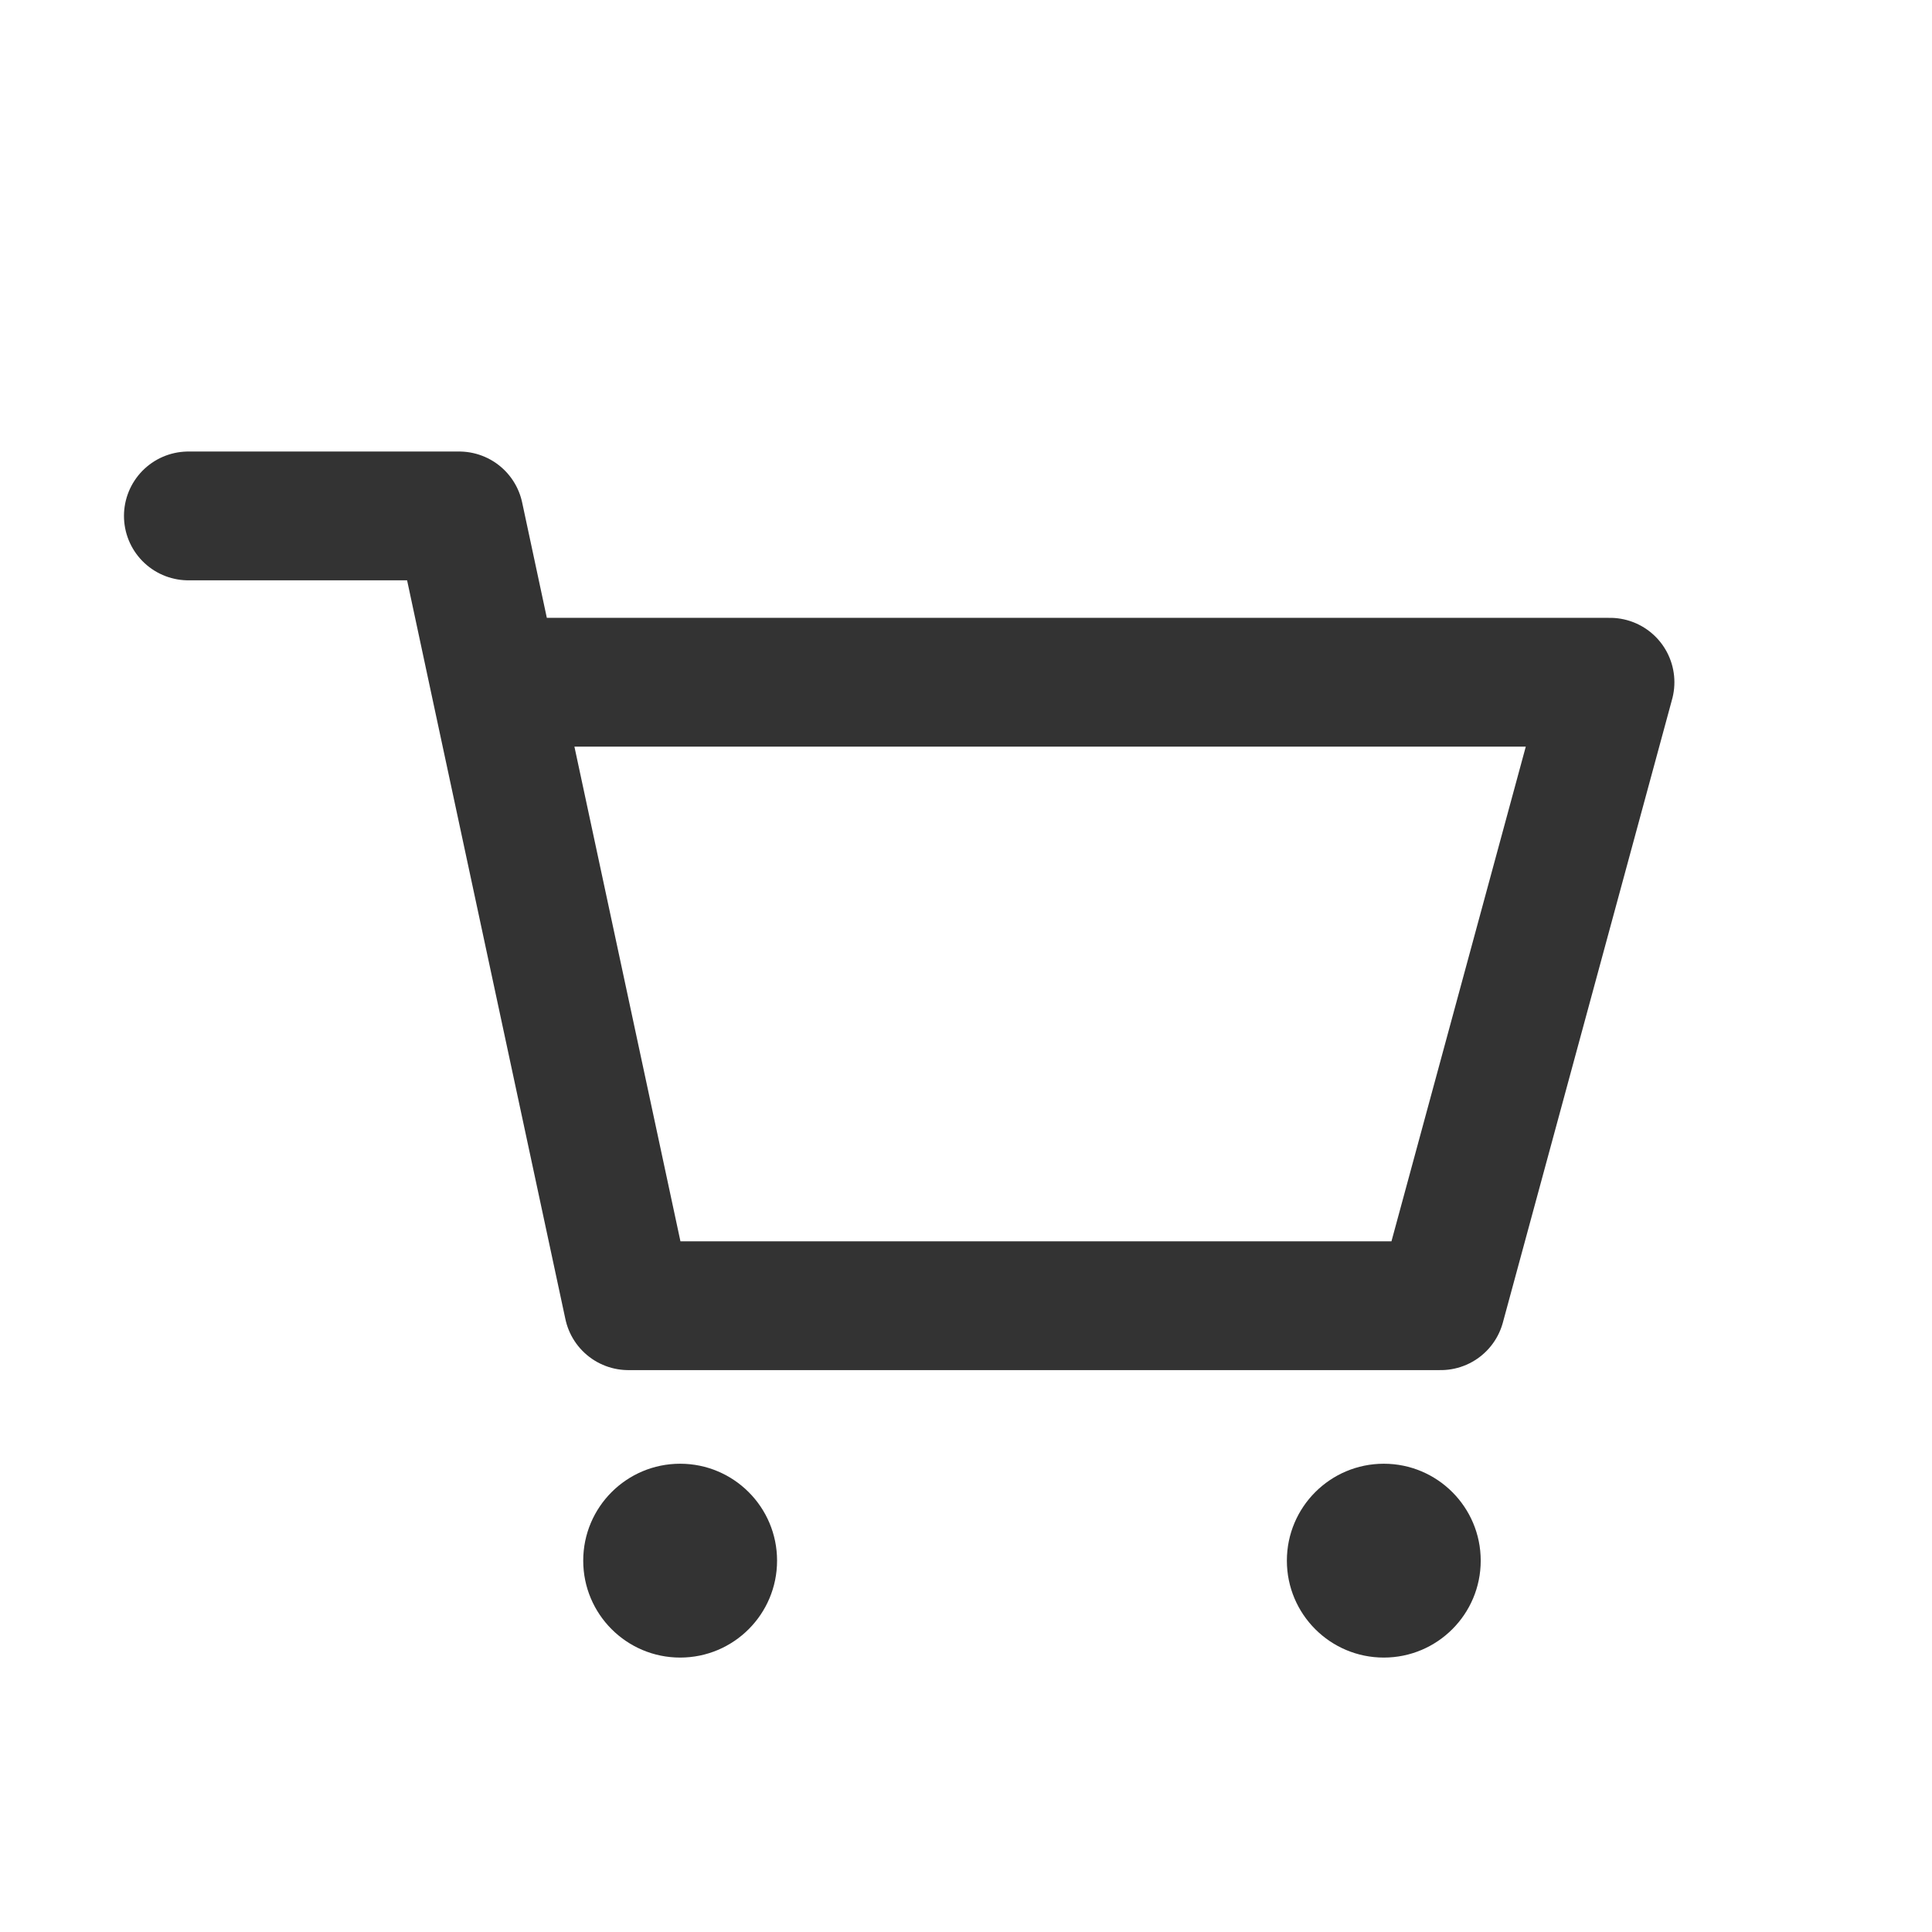
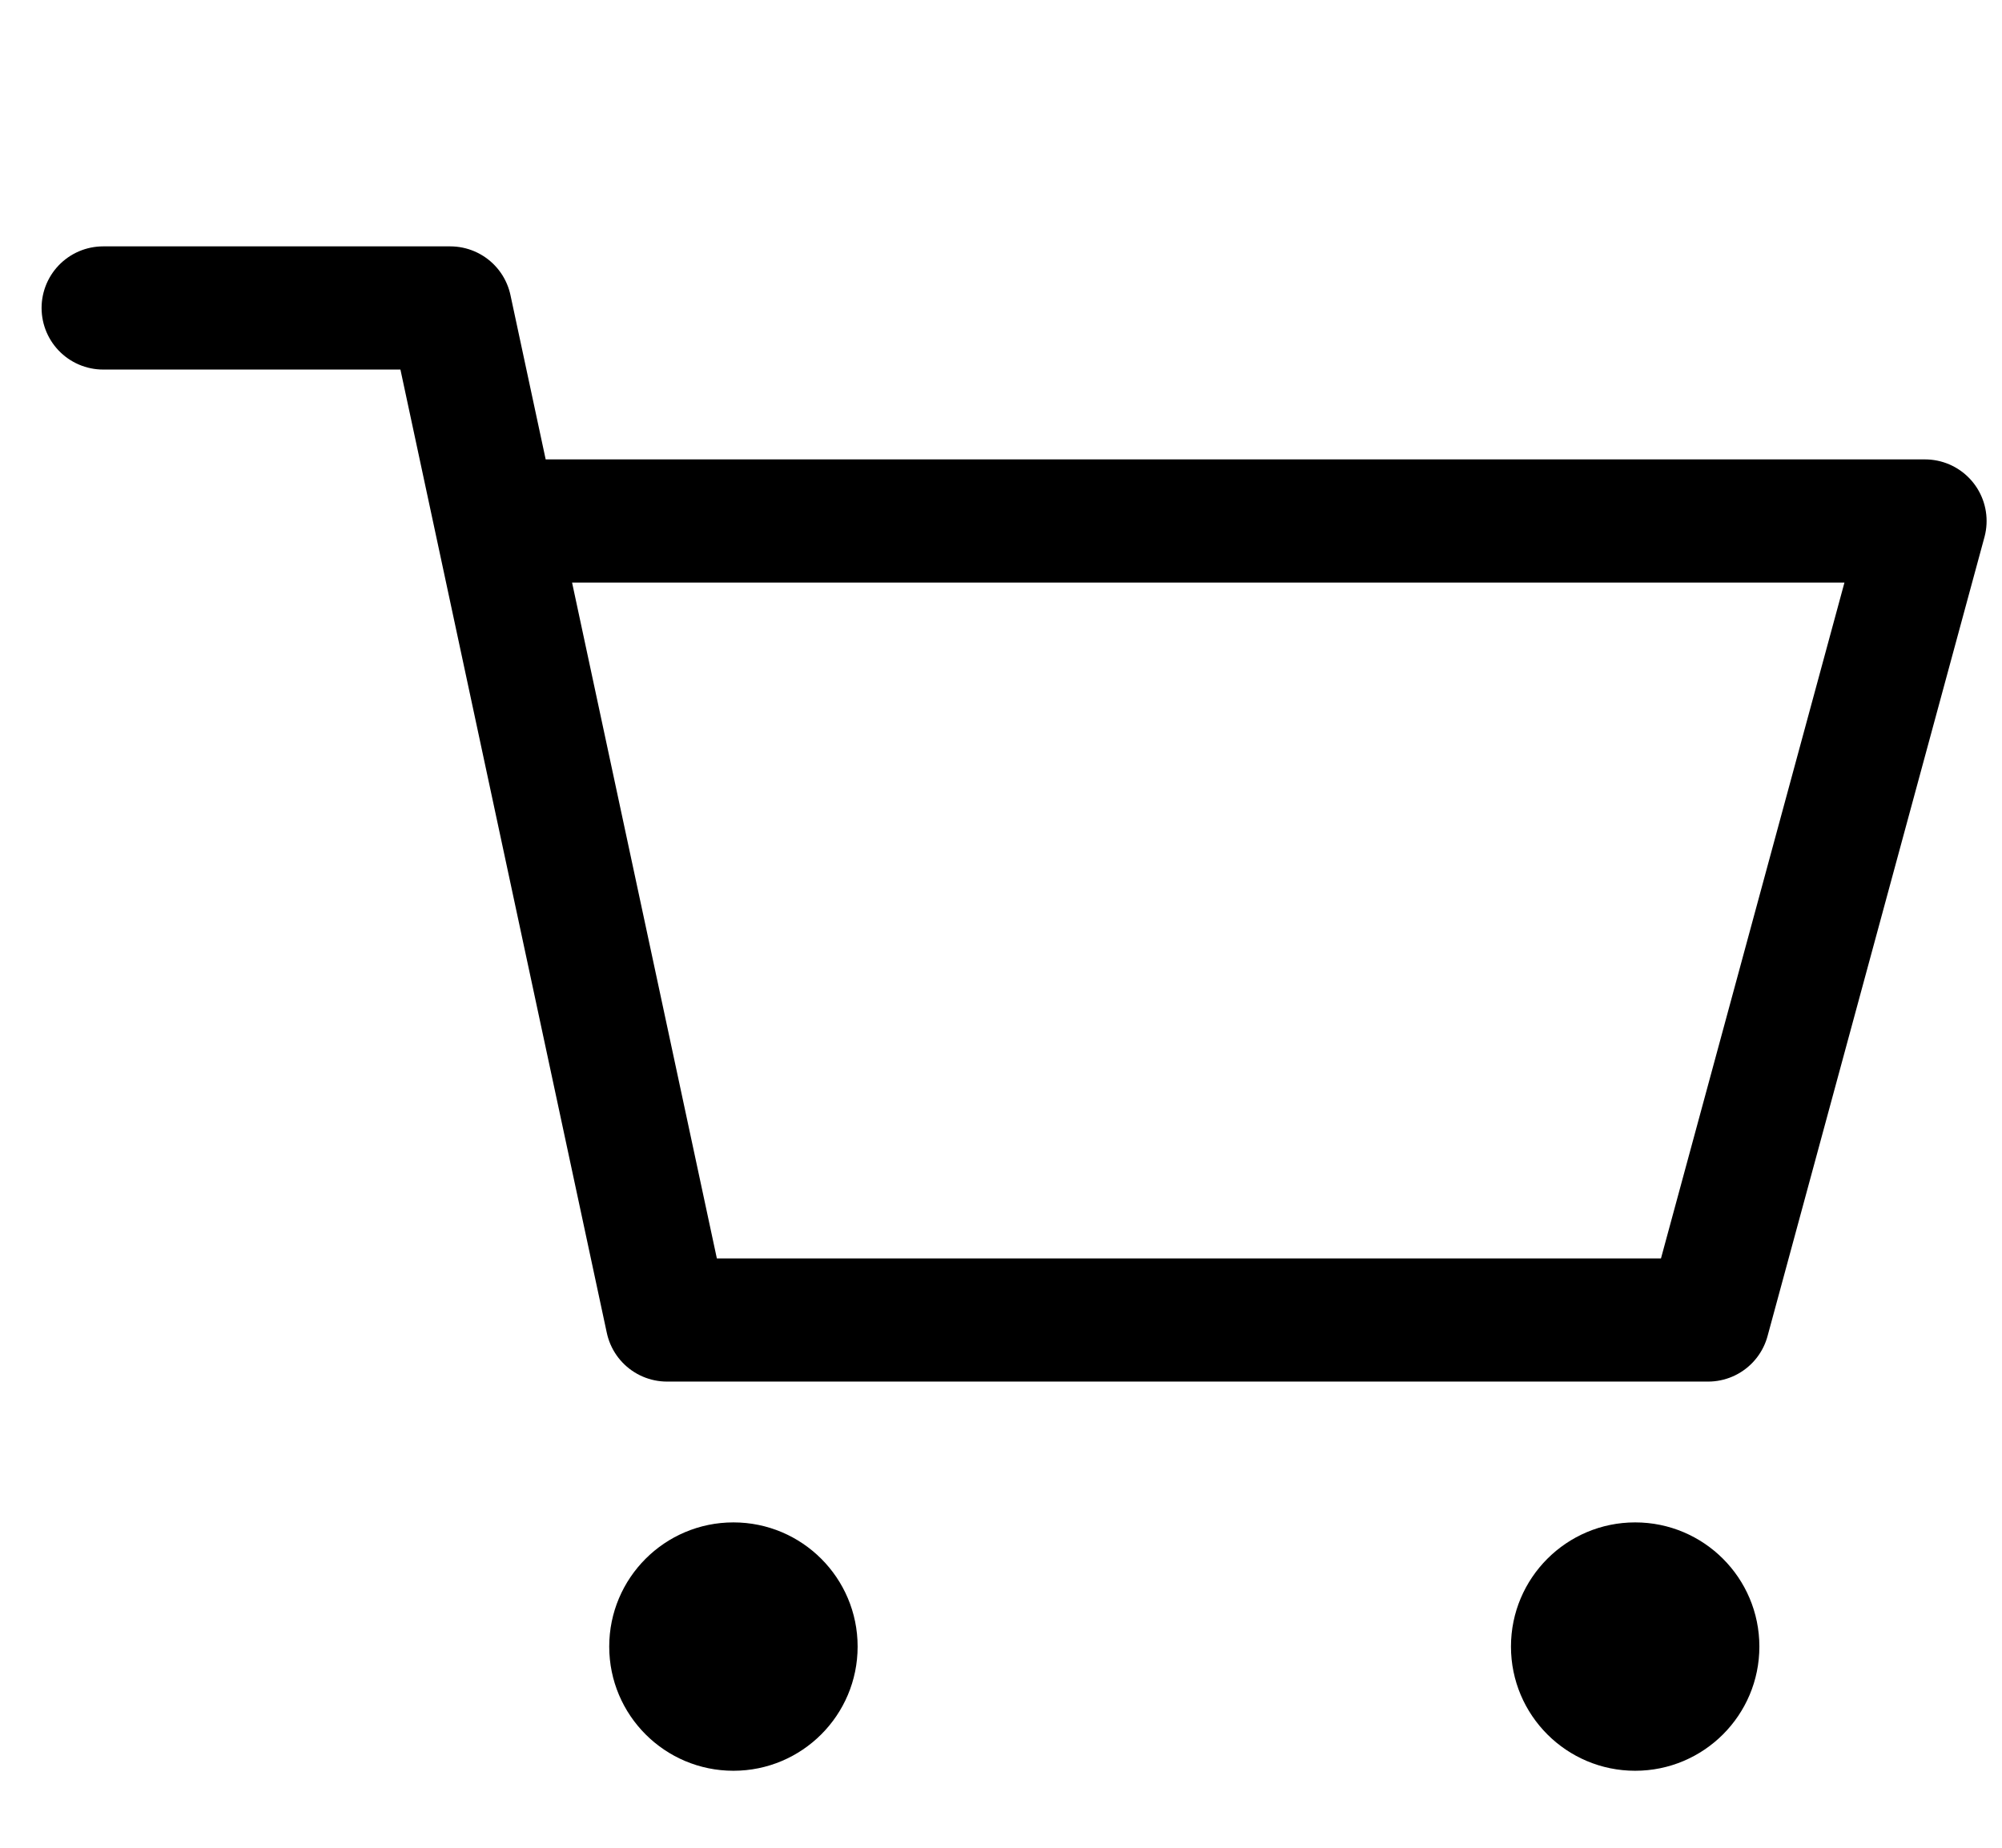
- <svg xmlns="http://www.w3.org/2000/svg" width="24" height="24" viewBox="0 0 24 24" fill="none">
-   <path d="M2.34 6.409H5.704L6.146 8.475M6.146 8.475L7.806 16.22H17.897L20 8.475H6.146Z" stroke="#333333" stroke-width="1.6" stroke-linecap="round" stroke-linejoin="round" />
-   <circle cx="8.449" cy="19.387" r="1.204" fill="#333333" />
-   <circle cx="17.19" cy="19.387" r="1.204" fill="#333333" />
+ <svg xmlns="http://www.w3.org/2000/svg" width="26" height="24" viewBox="0 0 26 24" fill="none">
+   <path d="M1.34 4H5.847L6.44 6.767M6.44 6.767L8.663 17.145H22.183L25 6.767H6.44Z" stroke="currentColor" stroke-width="1.6" stroke-linecap="round" stroke-linejoin="round" />
+   <circle cx="9.525" cy="21.387" r="1.613" fill="currentColor" />
+   <circle cx="21.236" cy="21.387" r="1.613" fill="currentColor" />
</svg>
